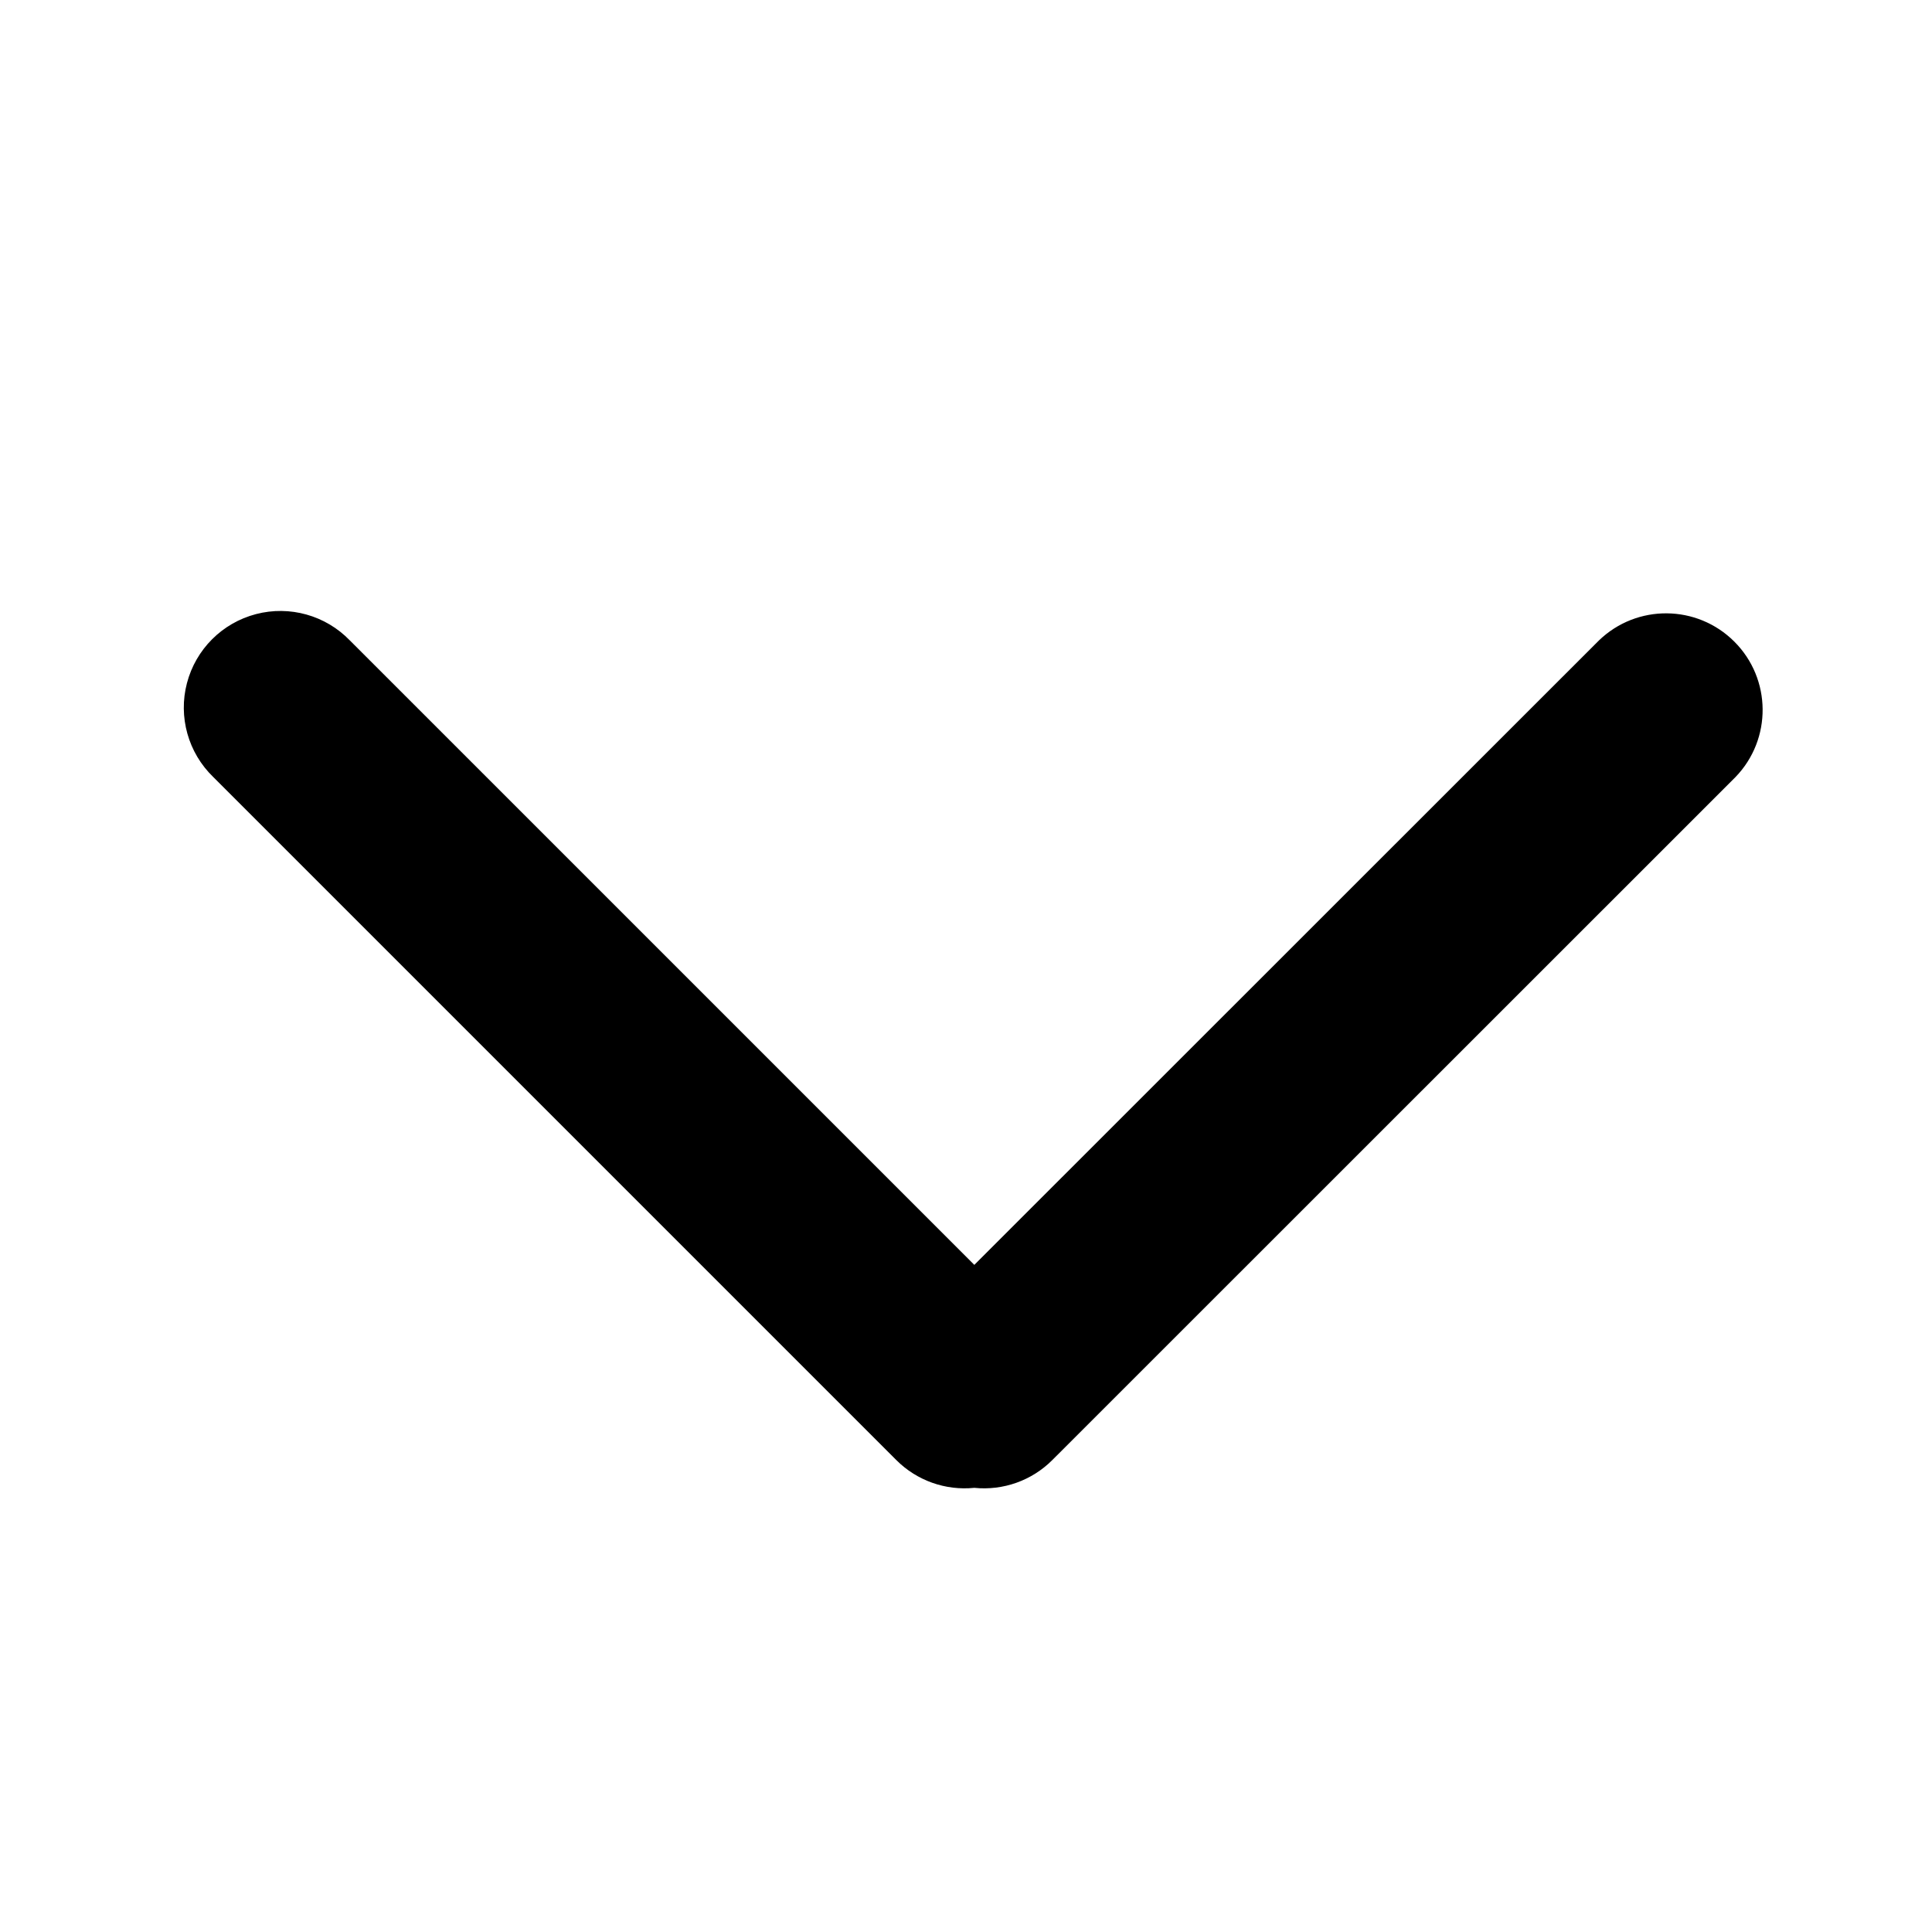
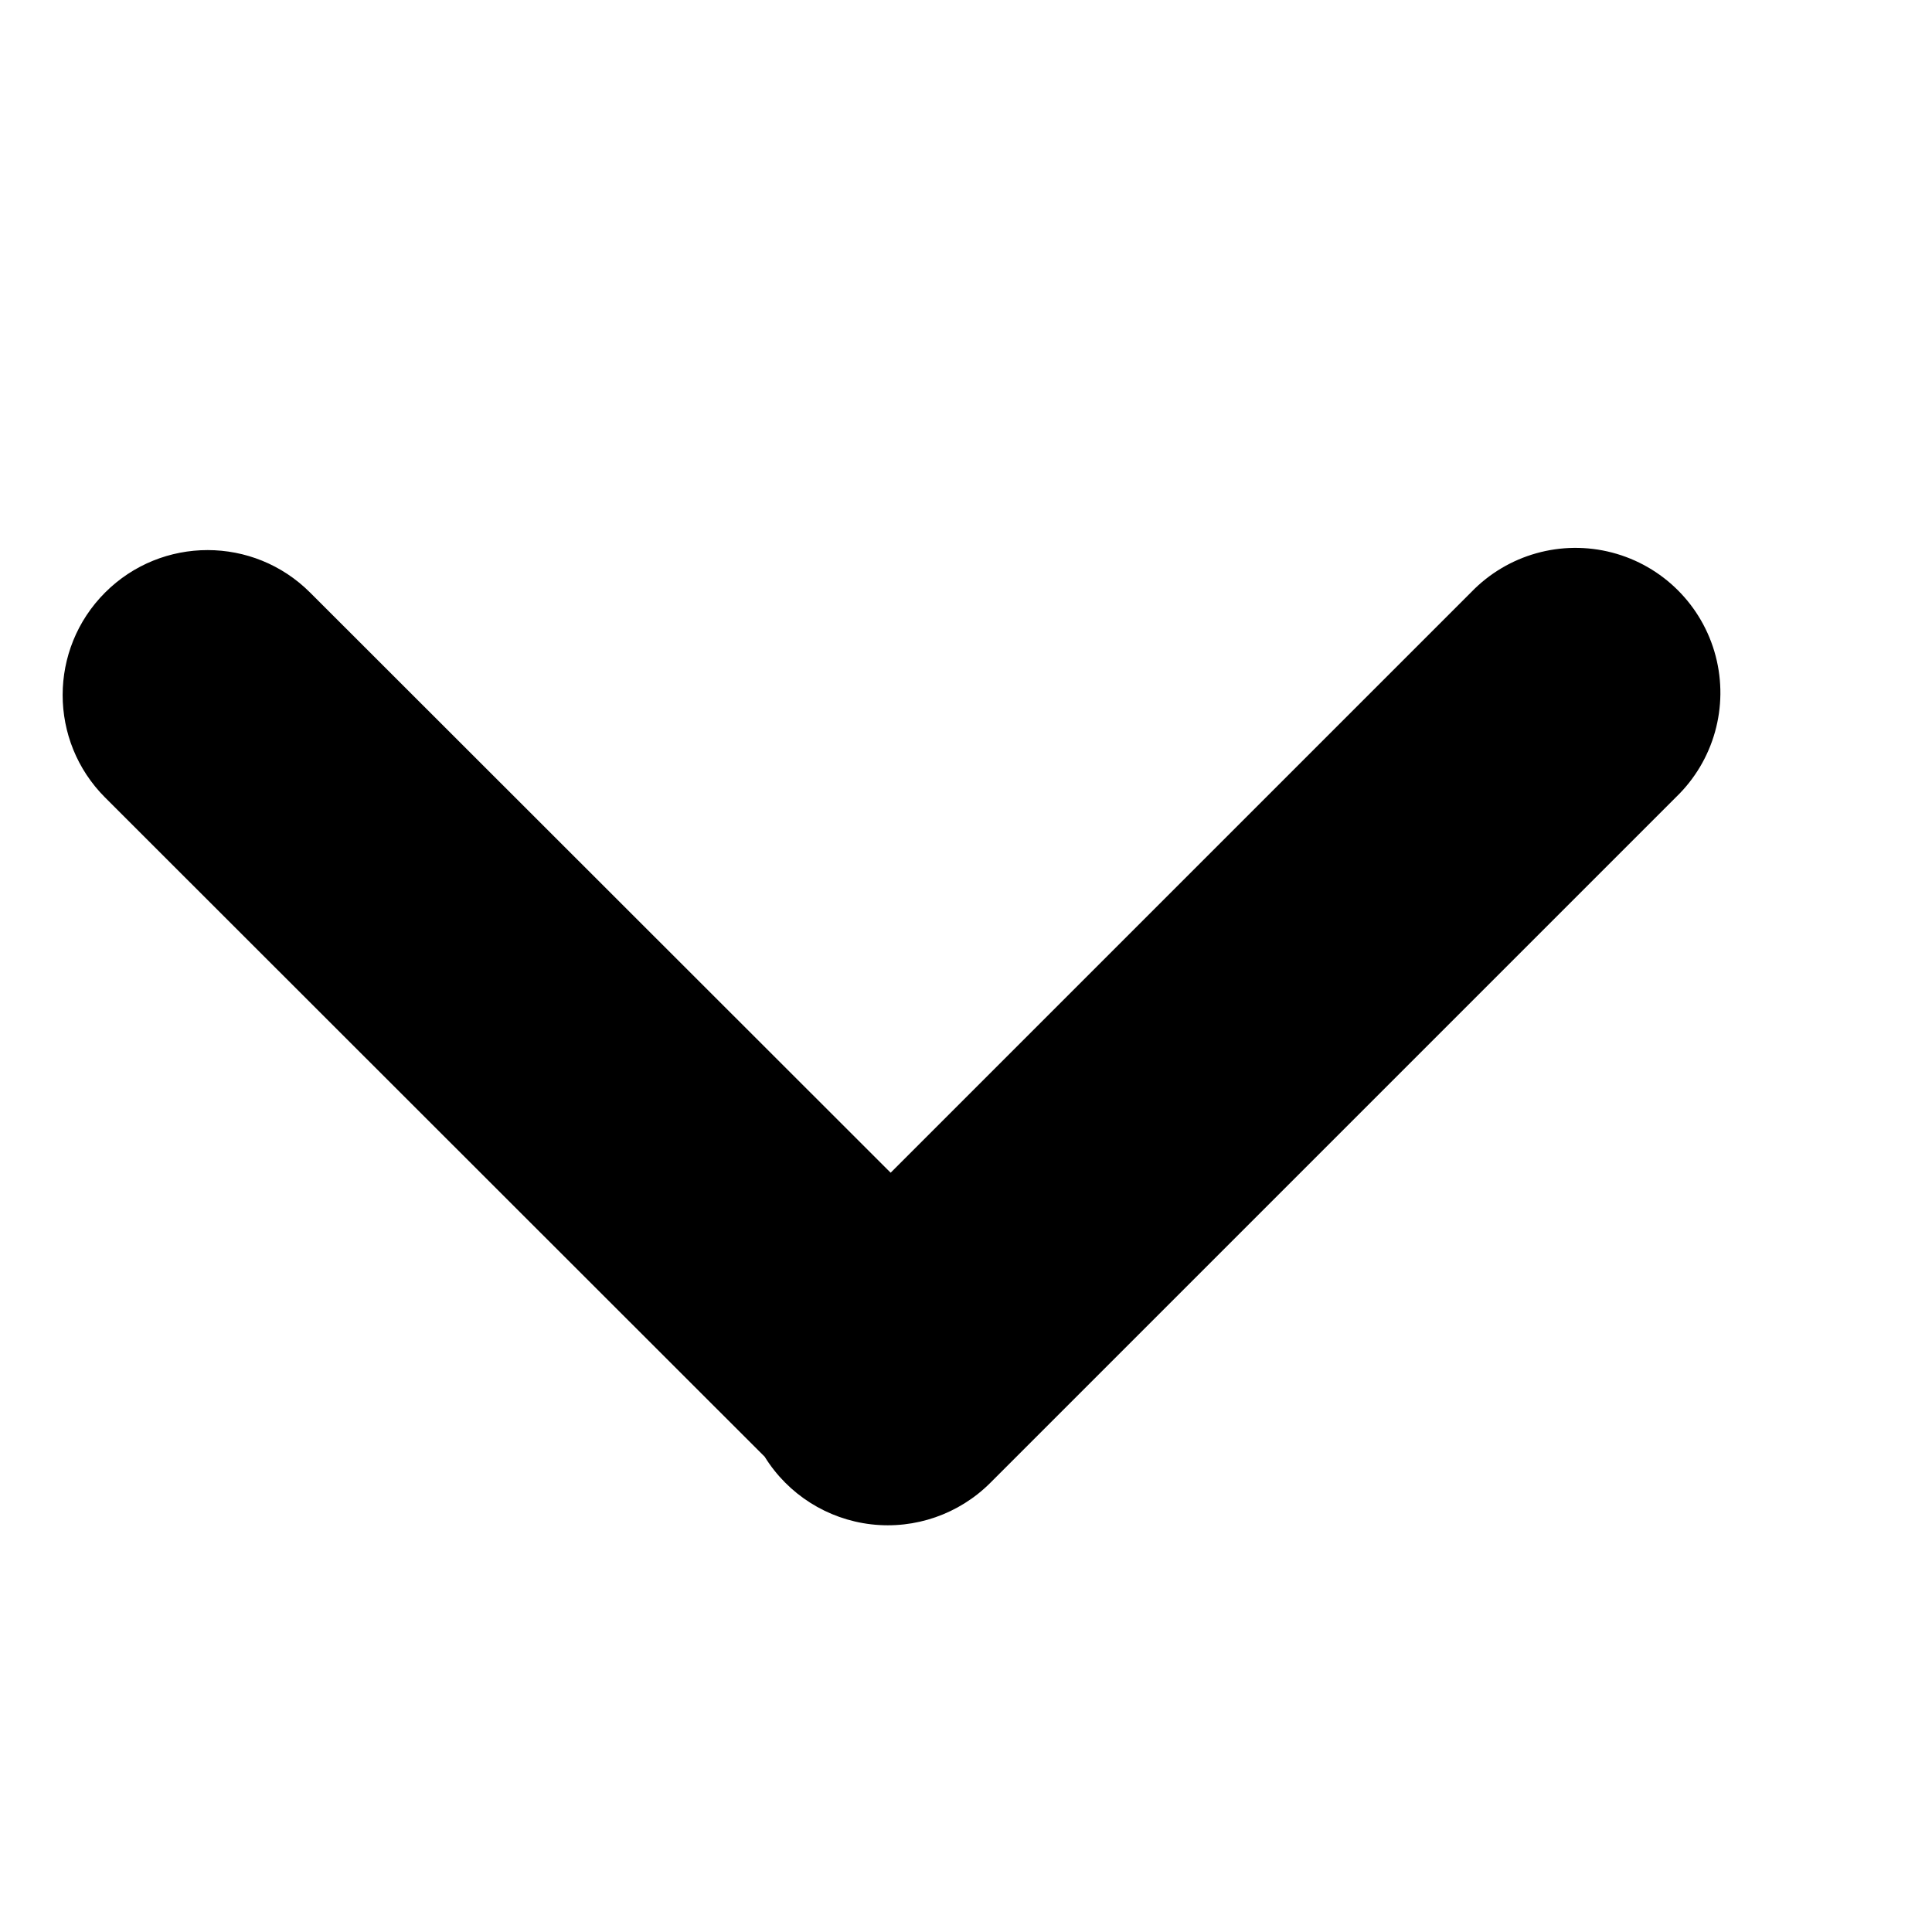
<svg xmlns="http://www.w3.org/2000/svg" width="10" height="10" viewBox="0 0 10 10">
-   <path d="M5.043 7.701a.499.499 0 0 1-.404-.144L1.104 4.022a.5.5 0 1 1 .707-.707l3.232 3.232 3.233-3.232a.5.5 0 0 1 .707.707L5.447 7.557a.499.499 0 0 1-.404.144z" fill="#000" fill-rule="evenodd" />
+   <path d="M3.958 7.54L.544 4.128a.75.75 0 0 1 1.061-1.061L4.61 6.07l3.005-3.005a.75.75 0 1 1 1.061 1.06l-3.55 3.55a.75.75 0 0 1-1.168-.135z" fill="#000" fill-rule="evenodd" />
</svg>
